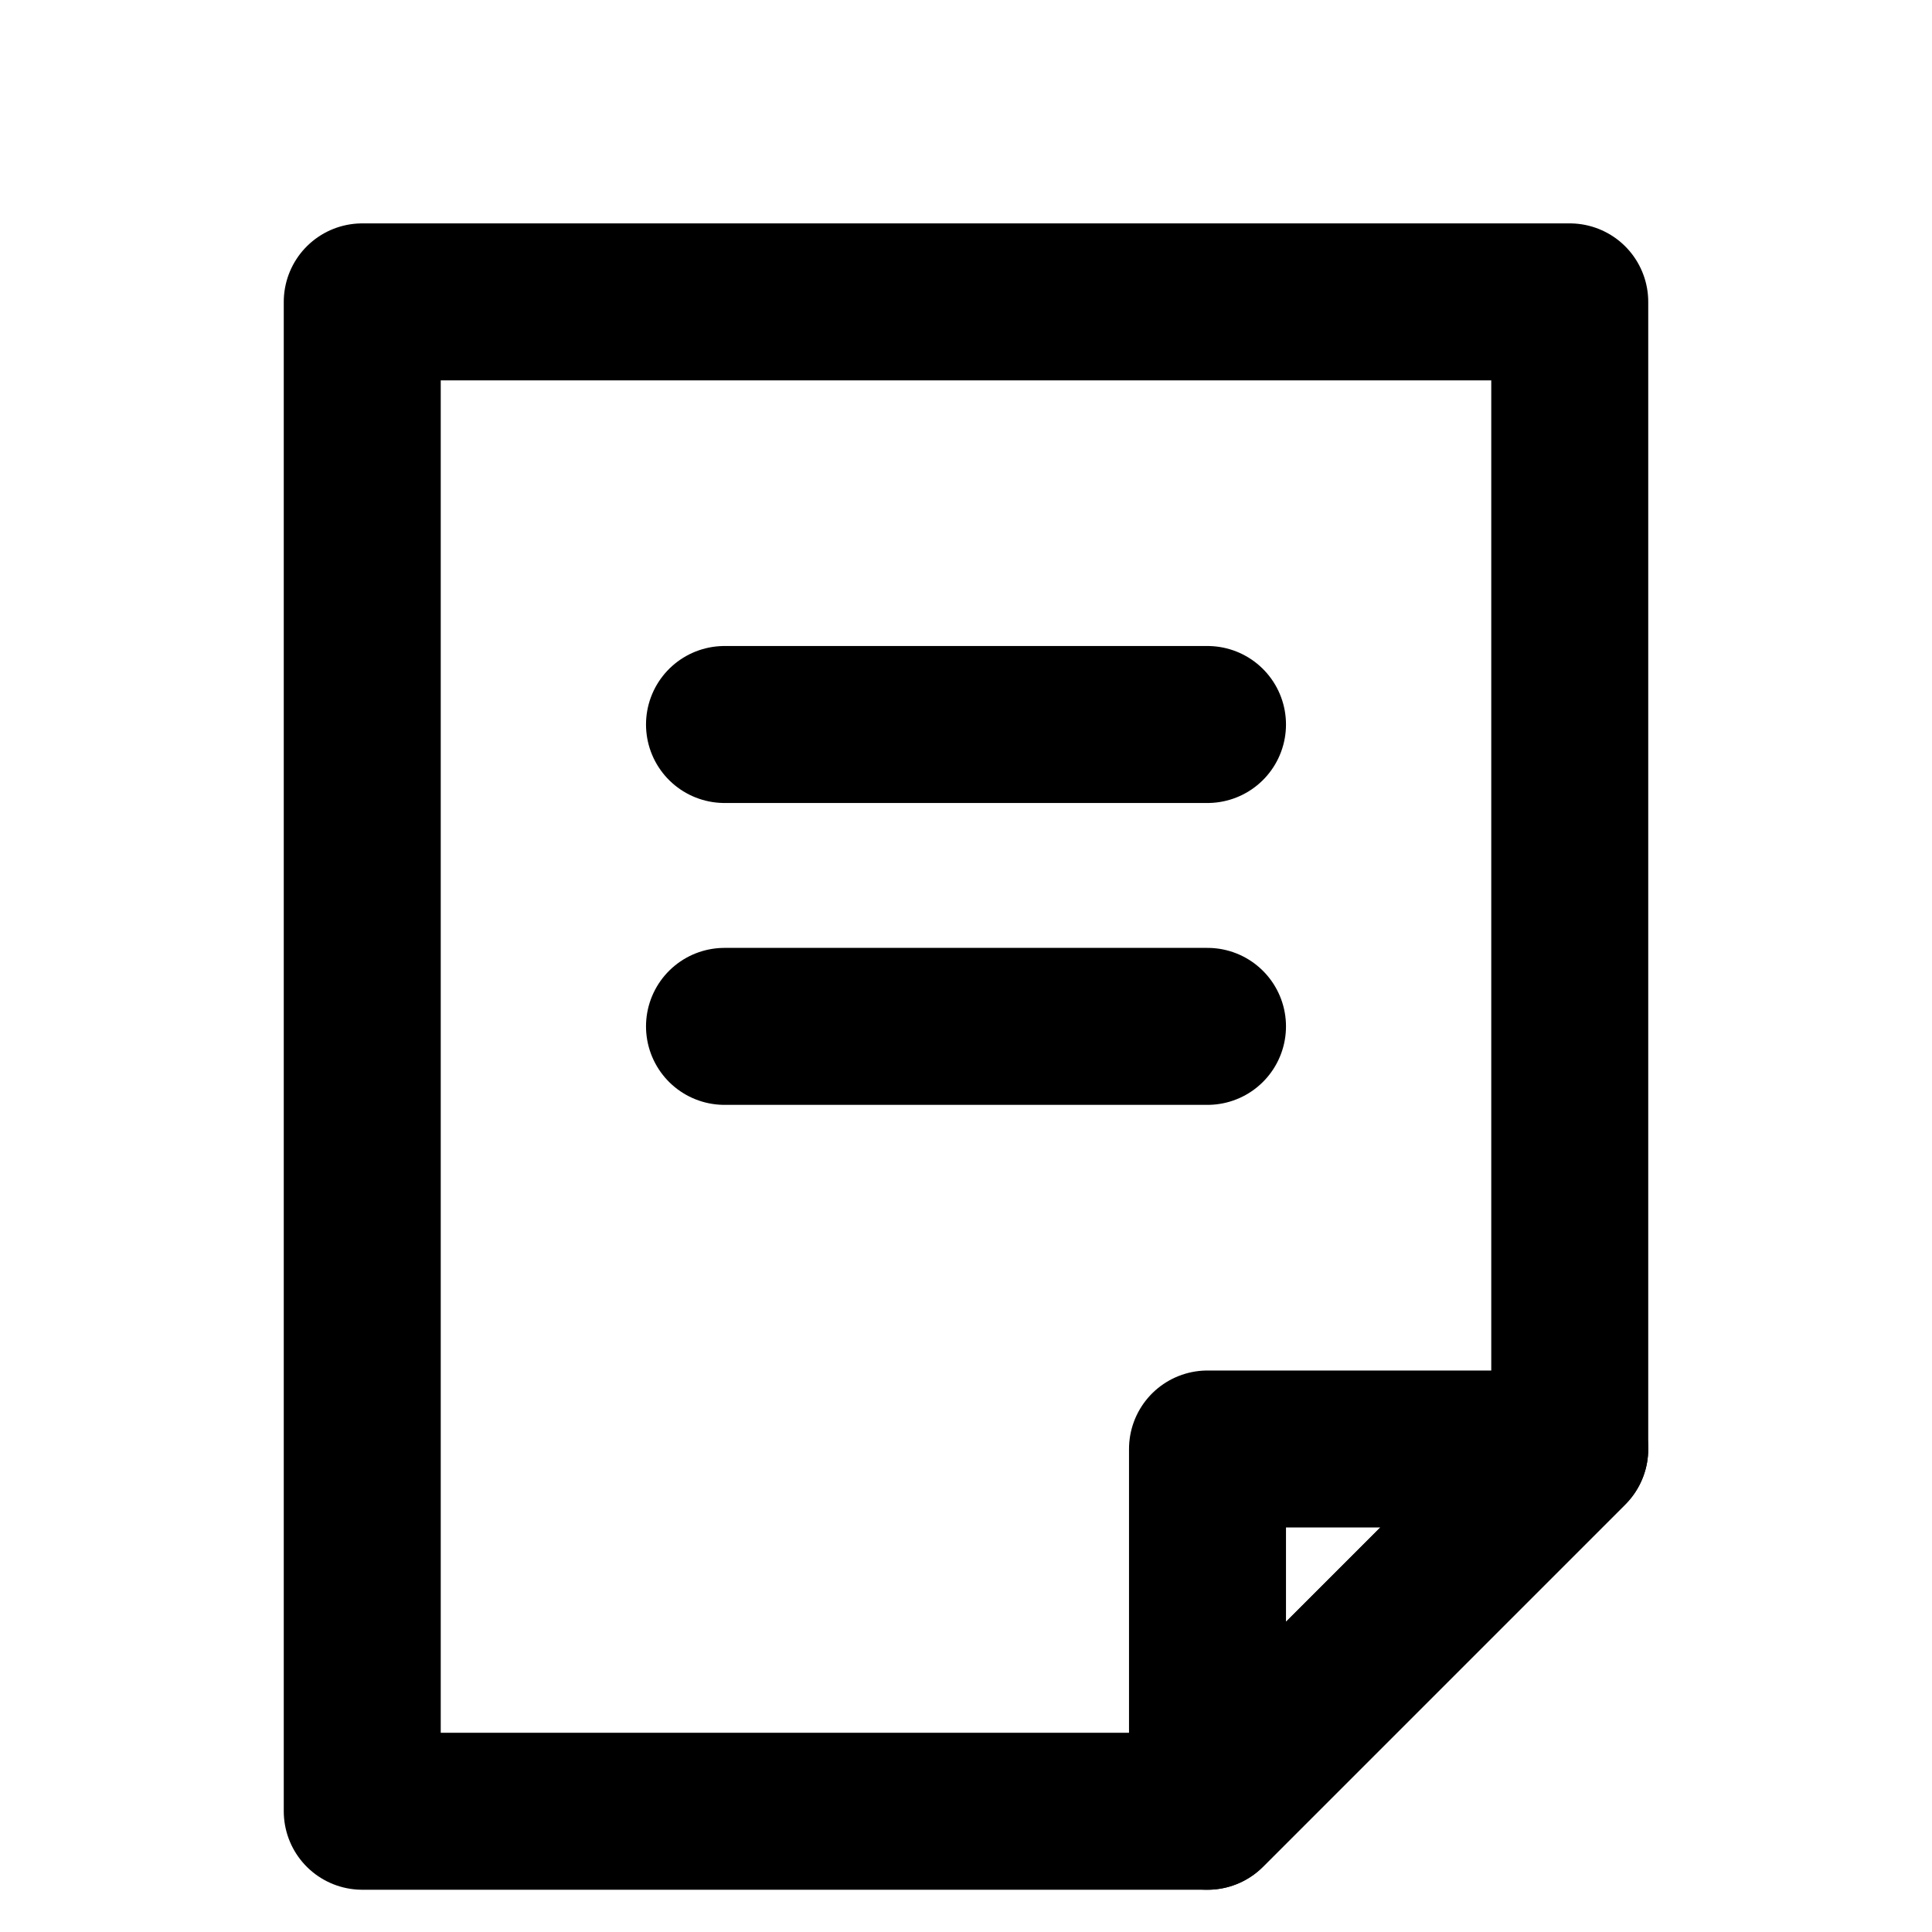
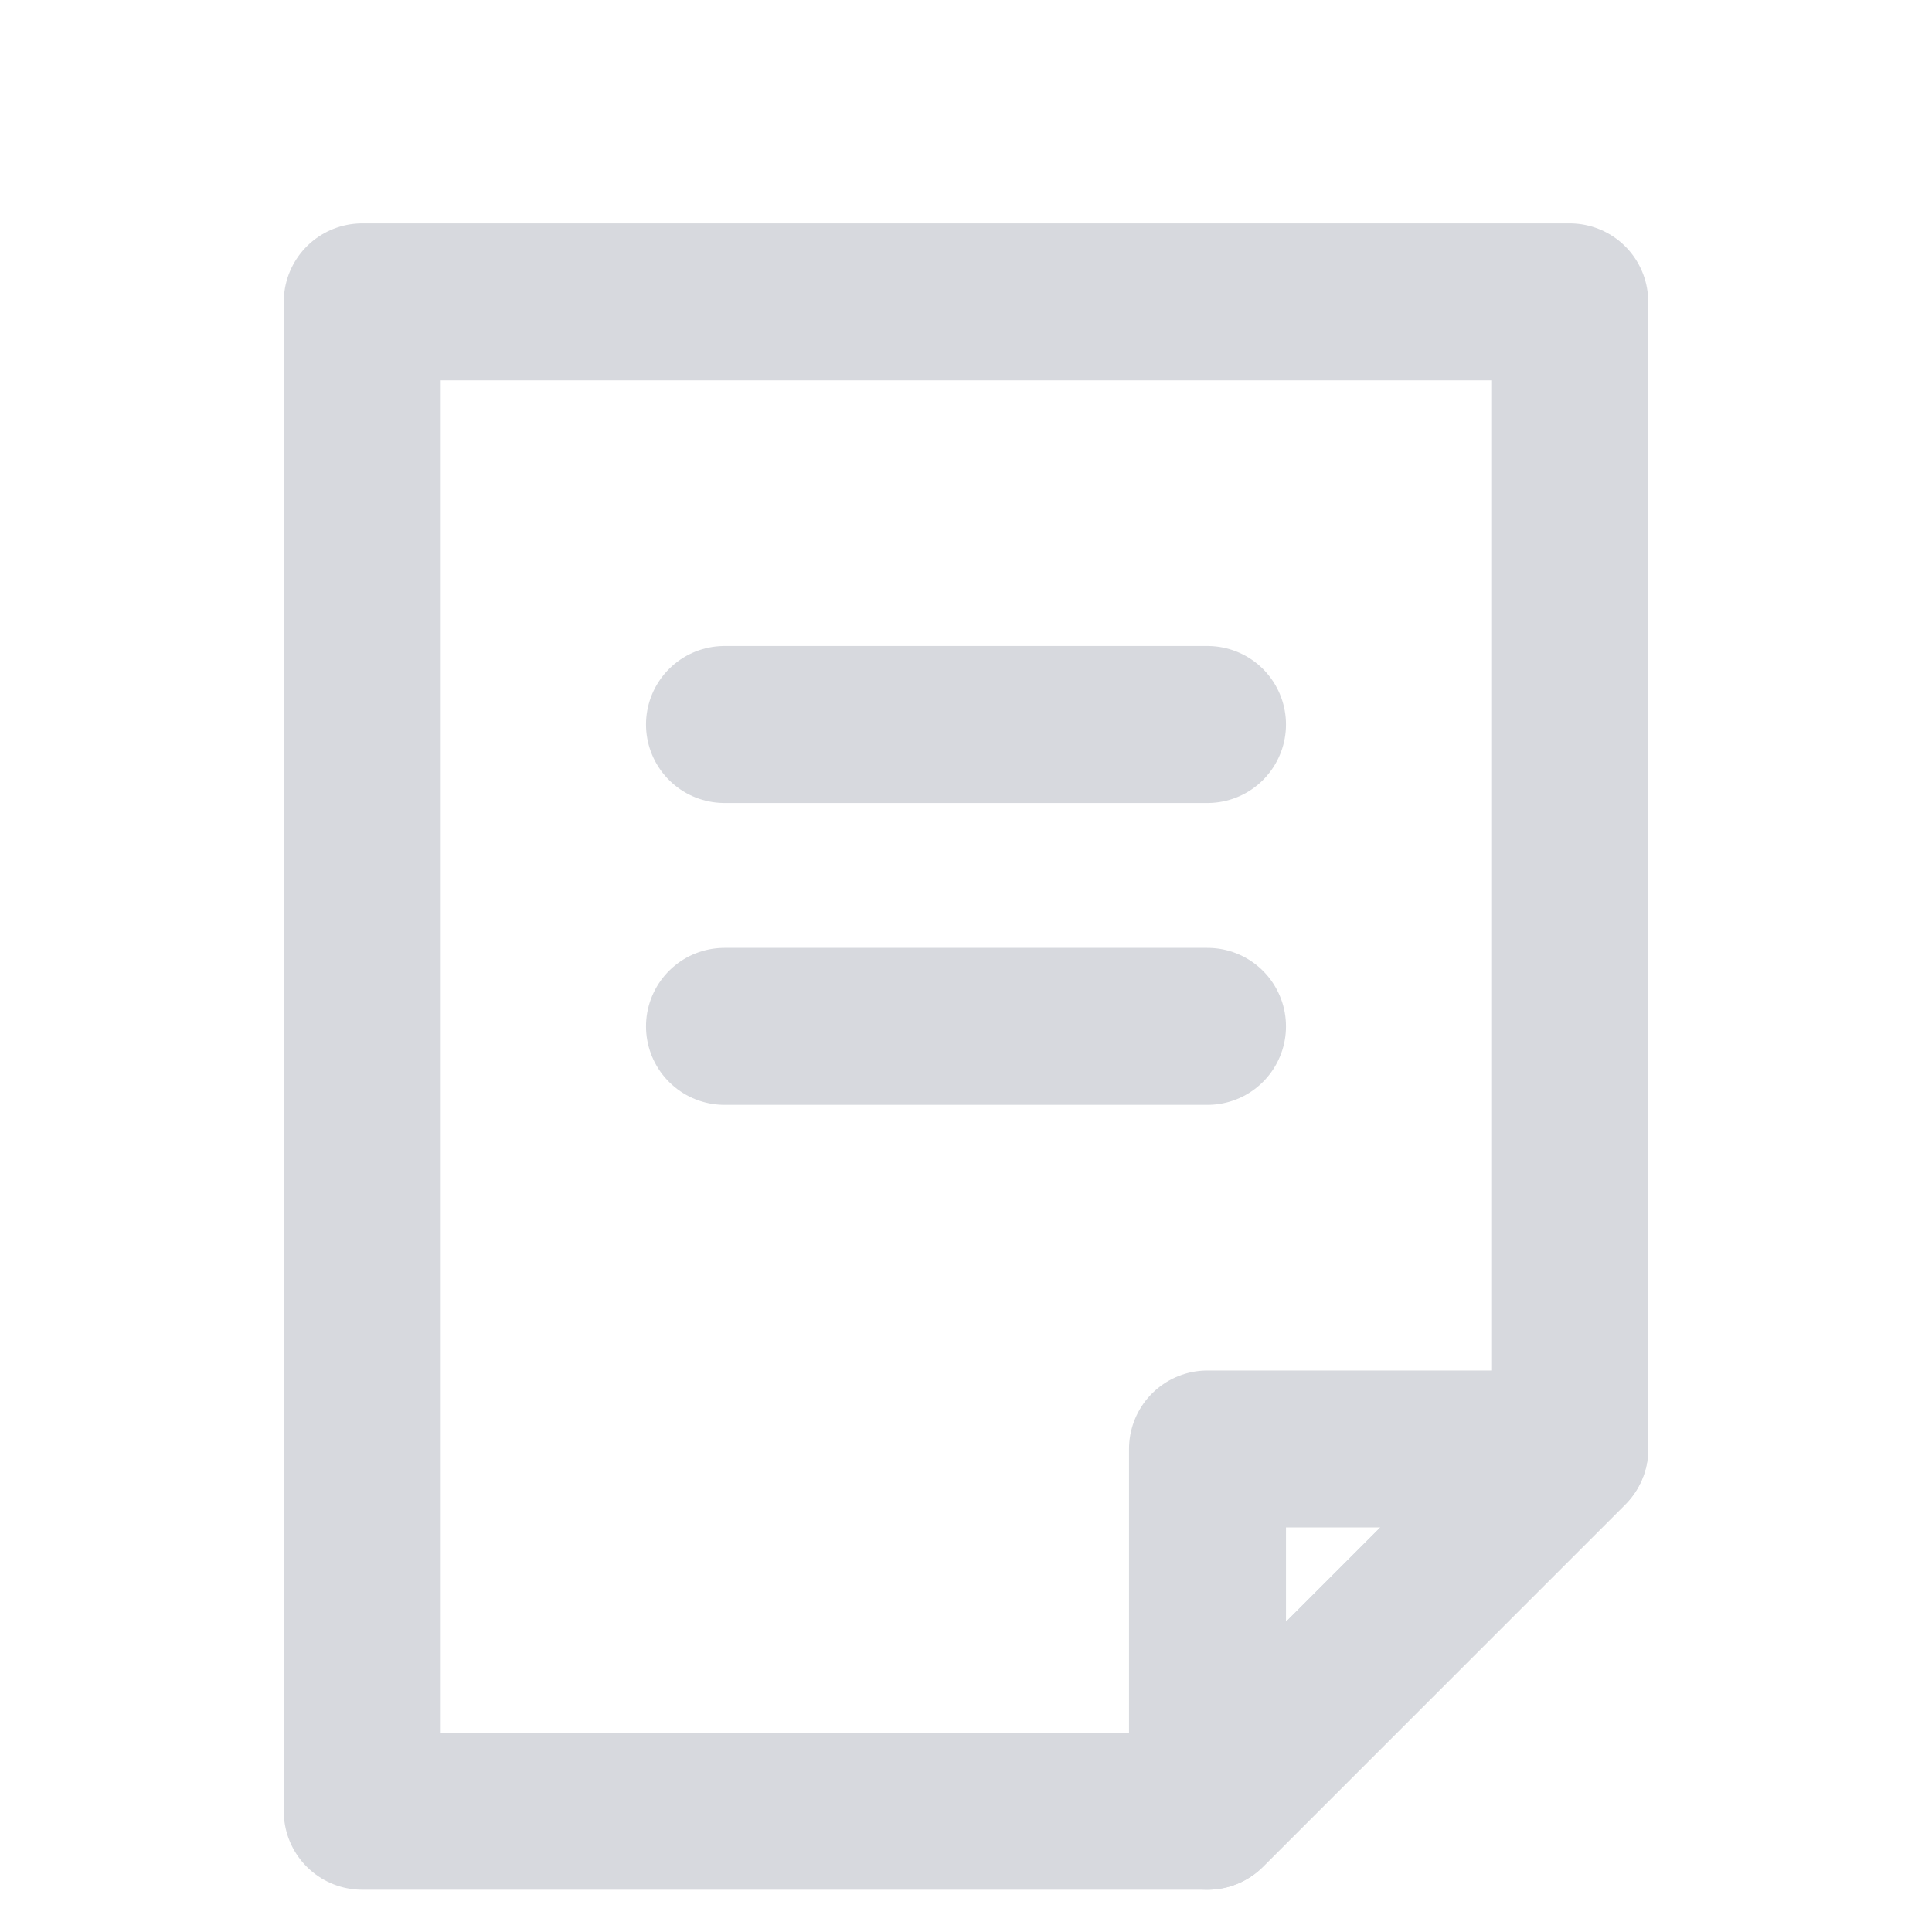
- <svg xmlns="http://www.w3.org/2000/svg" viewBox="0 0 16 16" fill="none" stroke="currentColor" stroke-width="1.3" stroke-linecap="round" stroke-linejoin="round">
+ <svg xmlns="http://www.w3.org/2000/svg" viewBox="0 0 16 16" fill="none" stroke="#d7d9de" stroke-width="1.3" stroke-linecap="round" stroke-linejoin="round">
  <path d="M3 2.5h10v9.5L10 15H3z" />
  <path d="M10 12v3l3-3z" />
  <path d="M6 6h4M6 8.5h4" />
</svg>
